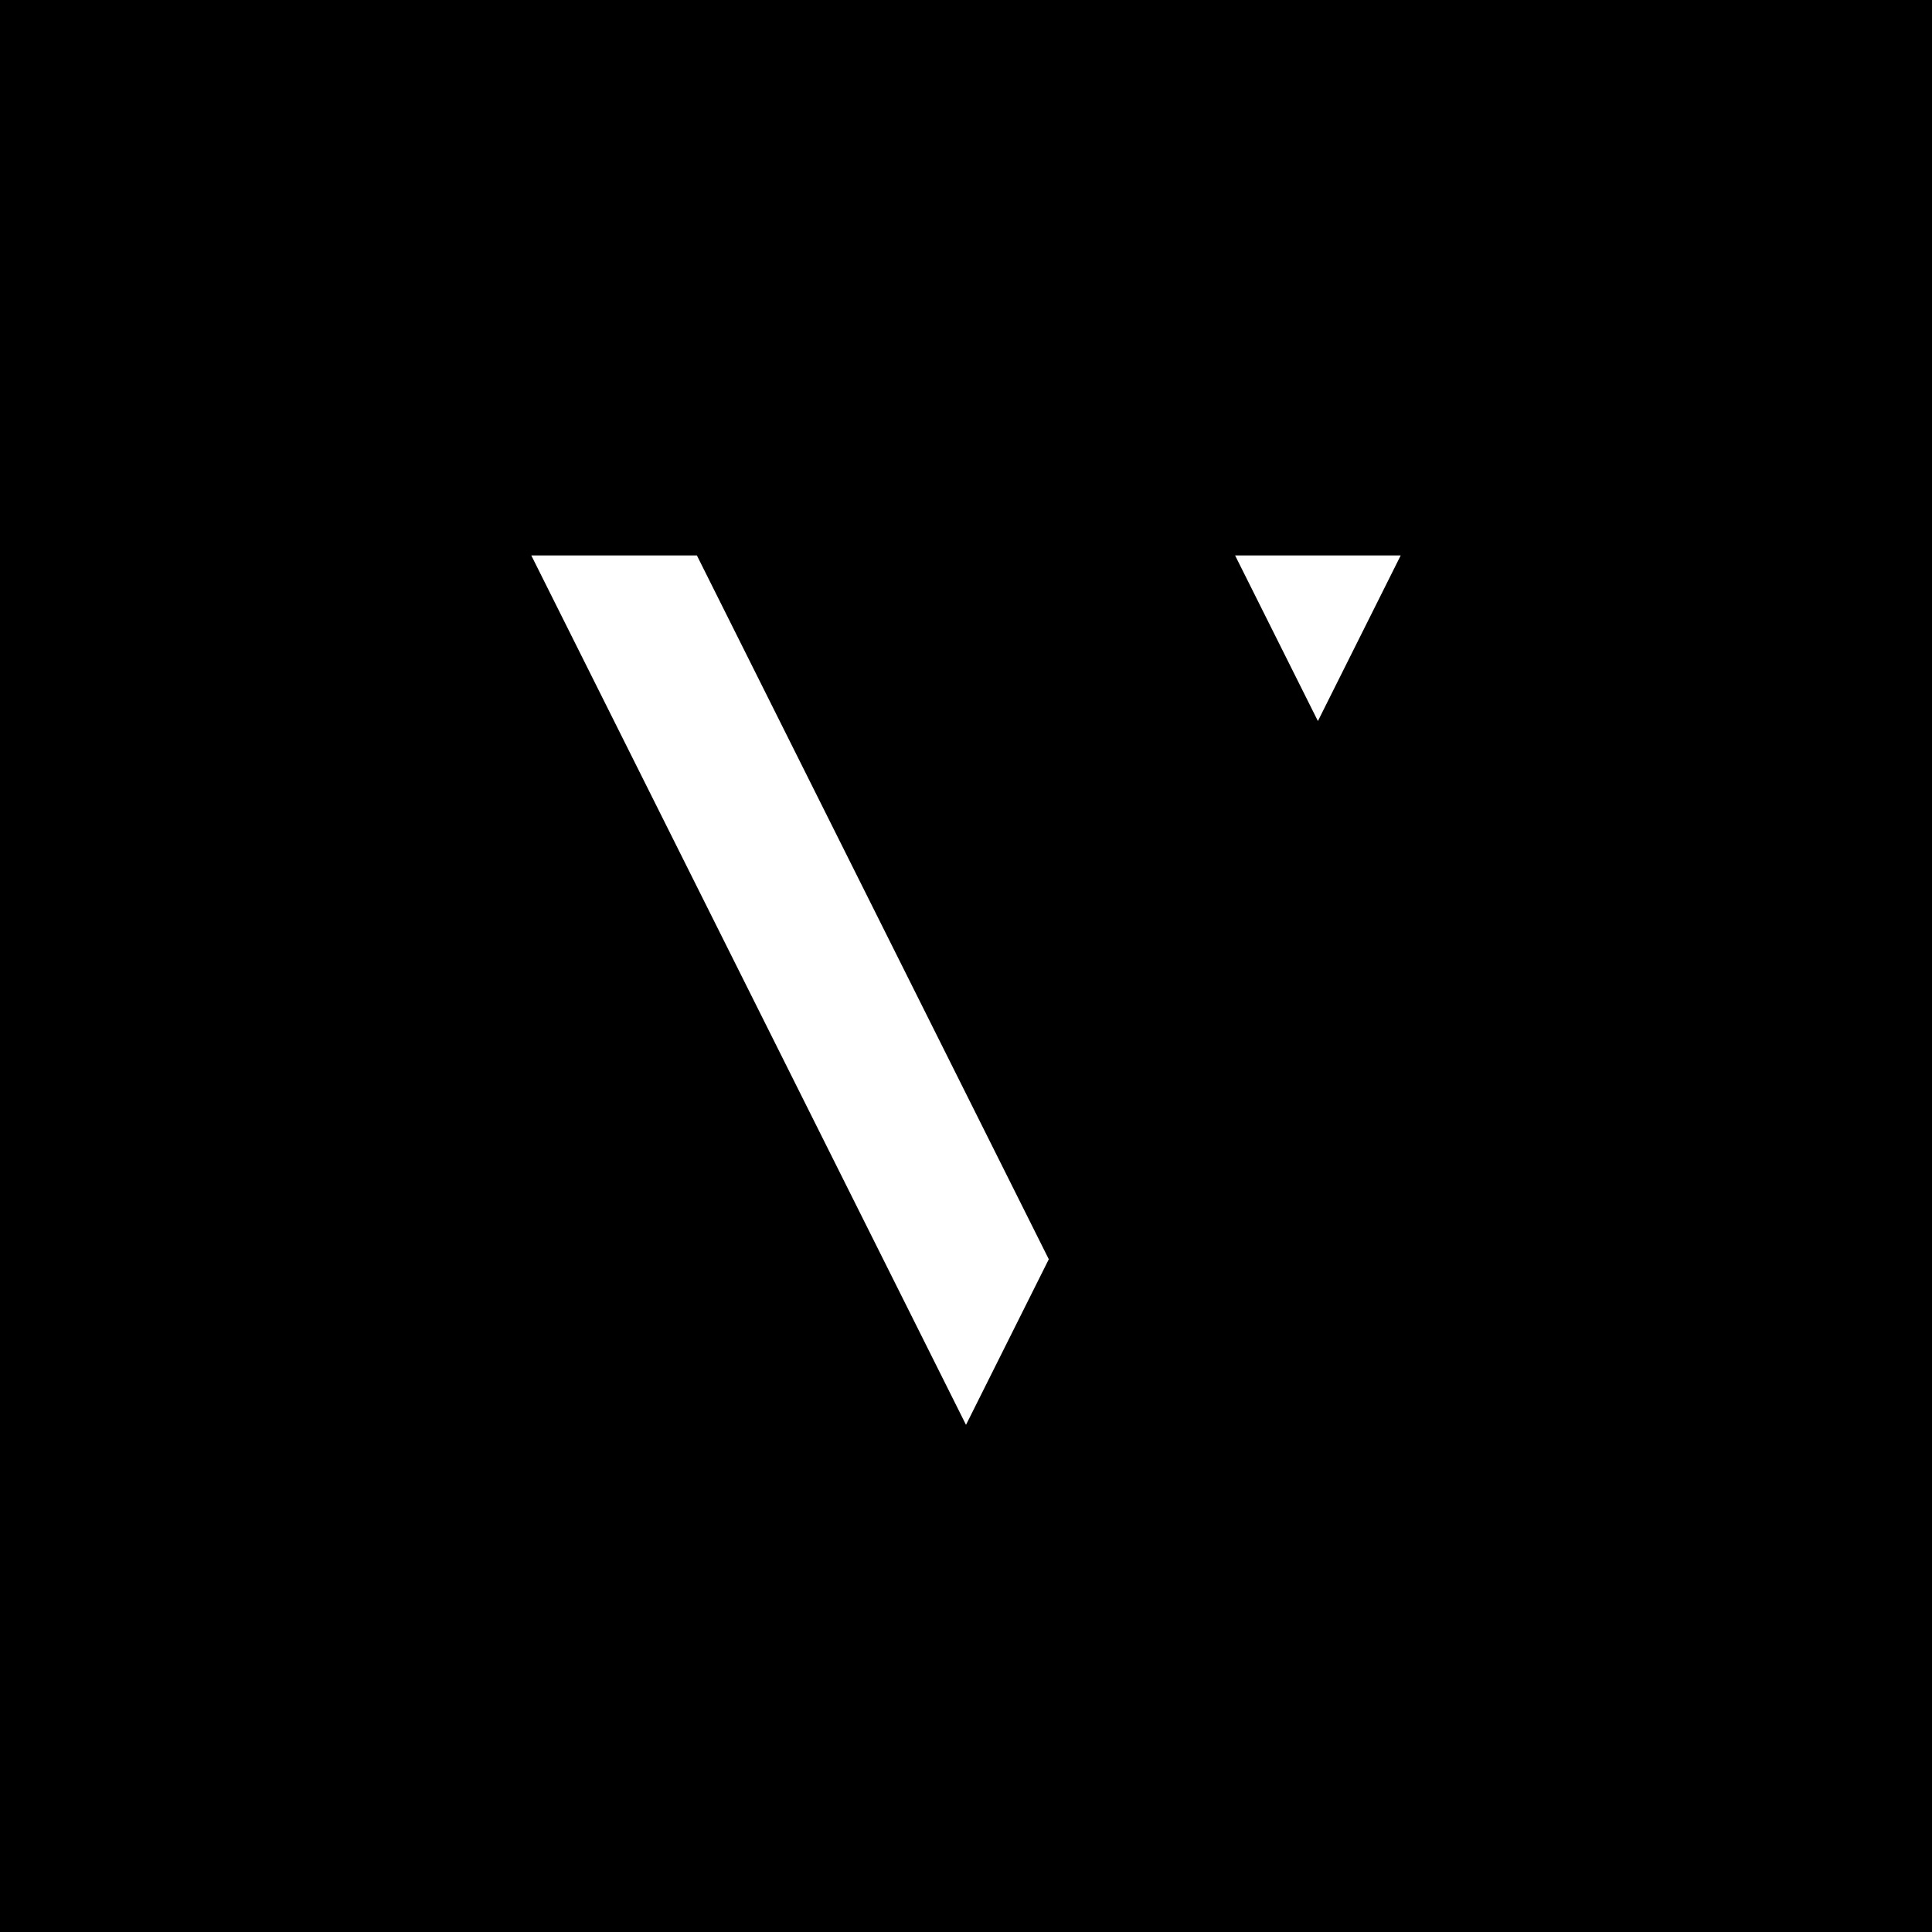
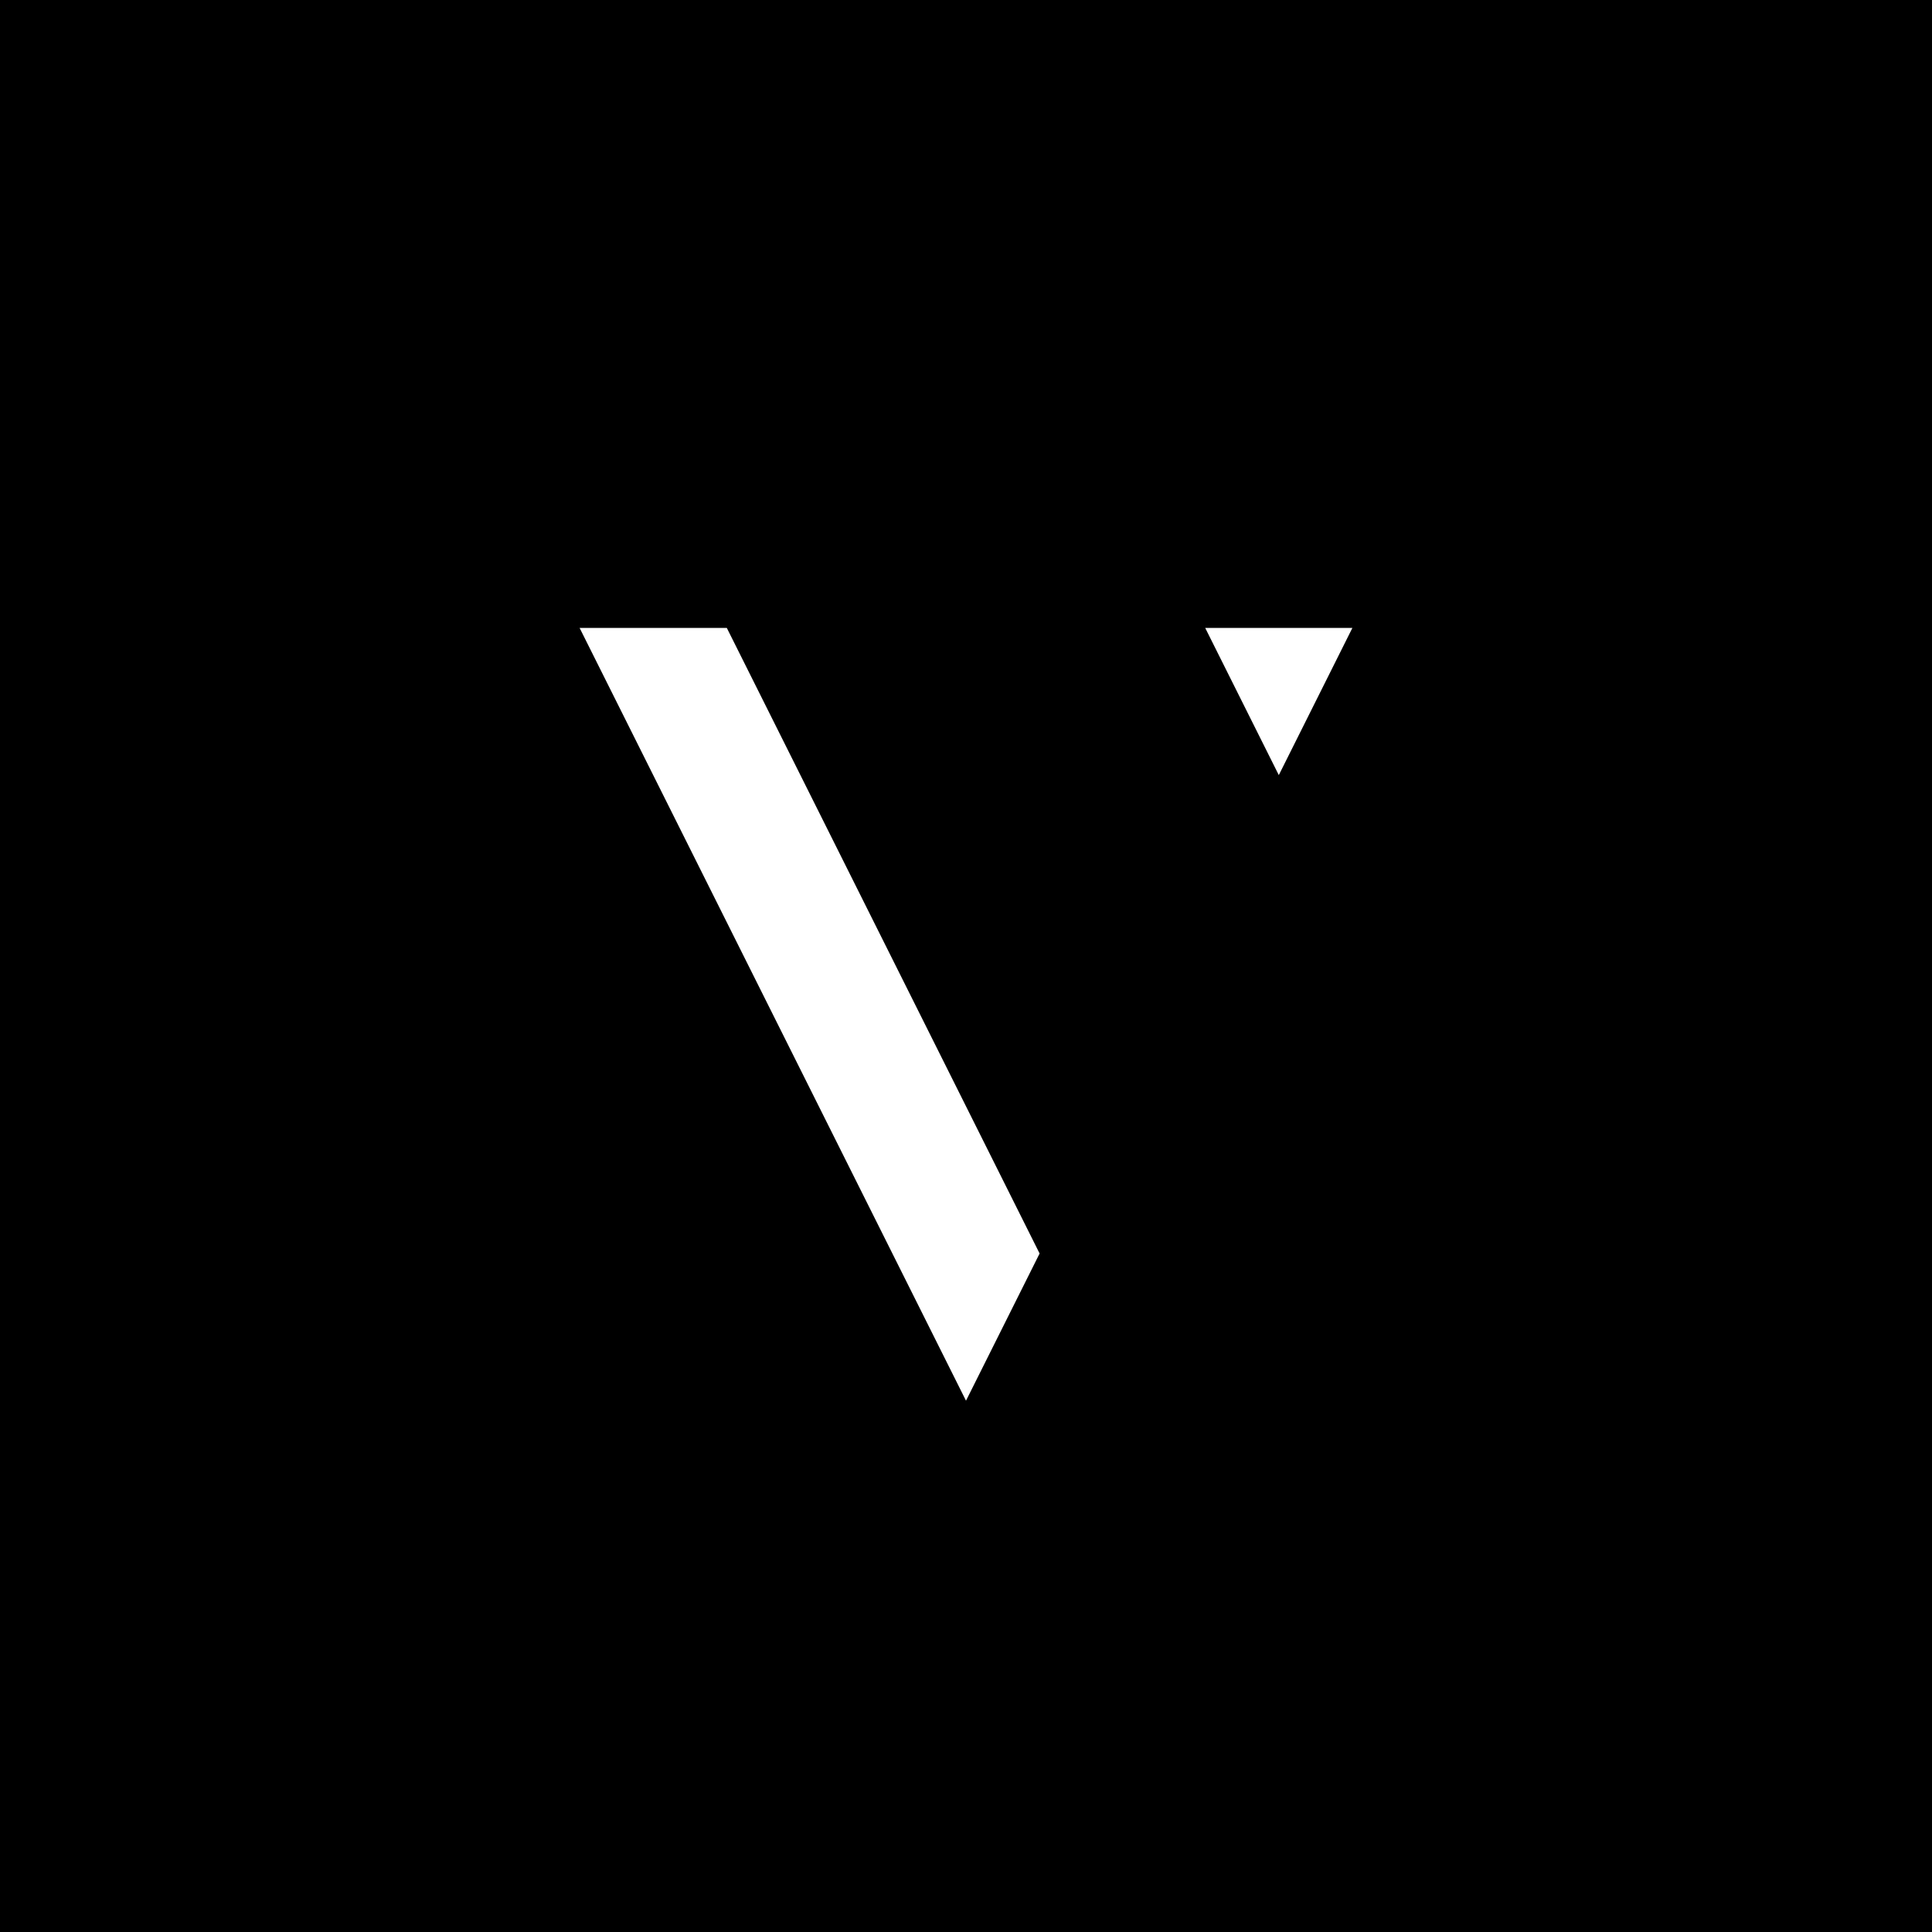
- <svg xmlns="http://www.w3.org/2000/svg" width="160" height="160" viewBox="0 0 160 160" fill="none">
-   <g clip-path="url(#clip0_2437_977)">
-     <path d="M160 0H0V160H160V0Z" fill="black" style="fill:black;fill-opacity:1;" />
-     <path fill-rule="evenodd" clip-rule="evenodd" d="M86.857 104.286L80 118L44 46H116L109.143 59.714L102.286 46H57.714L86.857 104.286Z" fill="white" style="fill:white;fill-opacity:1;" />
+ <svg xmlns="http://www.w3.org/2000/svg" width="200" height="200" viewBox="0 0 200 200" fill="none">
+   <g clip-path="url(#clip0_2438_981)">
+     <path d="M200 0H0V200H200V0Z" fill="black" style="fill:black;fill-opacity:1;" />
+     <path fill-rule="evenodd" clip-rule="evenodd" d="M107.619 129.762L100 145L60 65H140L132.381 80.238L124.762 65H75.238L107.619 129.762Z" fill="white" style="fill:white;fill-opacity:1;" />
  </g>
  <defs>
-     <clipPath id="clip0_2437_977">
-       <rect width="160" height="160" fill="white" style="fill:white;fill-opacity:1;" />
+     <clipPath id="clip0_2438_981">
+       <rect width="200" height="200" fill="white" style="fill:white;fill-opacity:1;" />
    </clipPath>
  </defs>
</svg>
